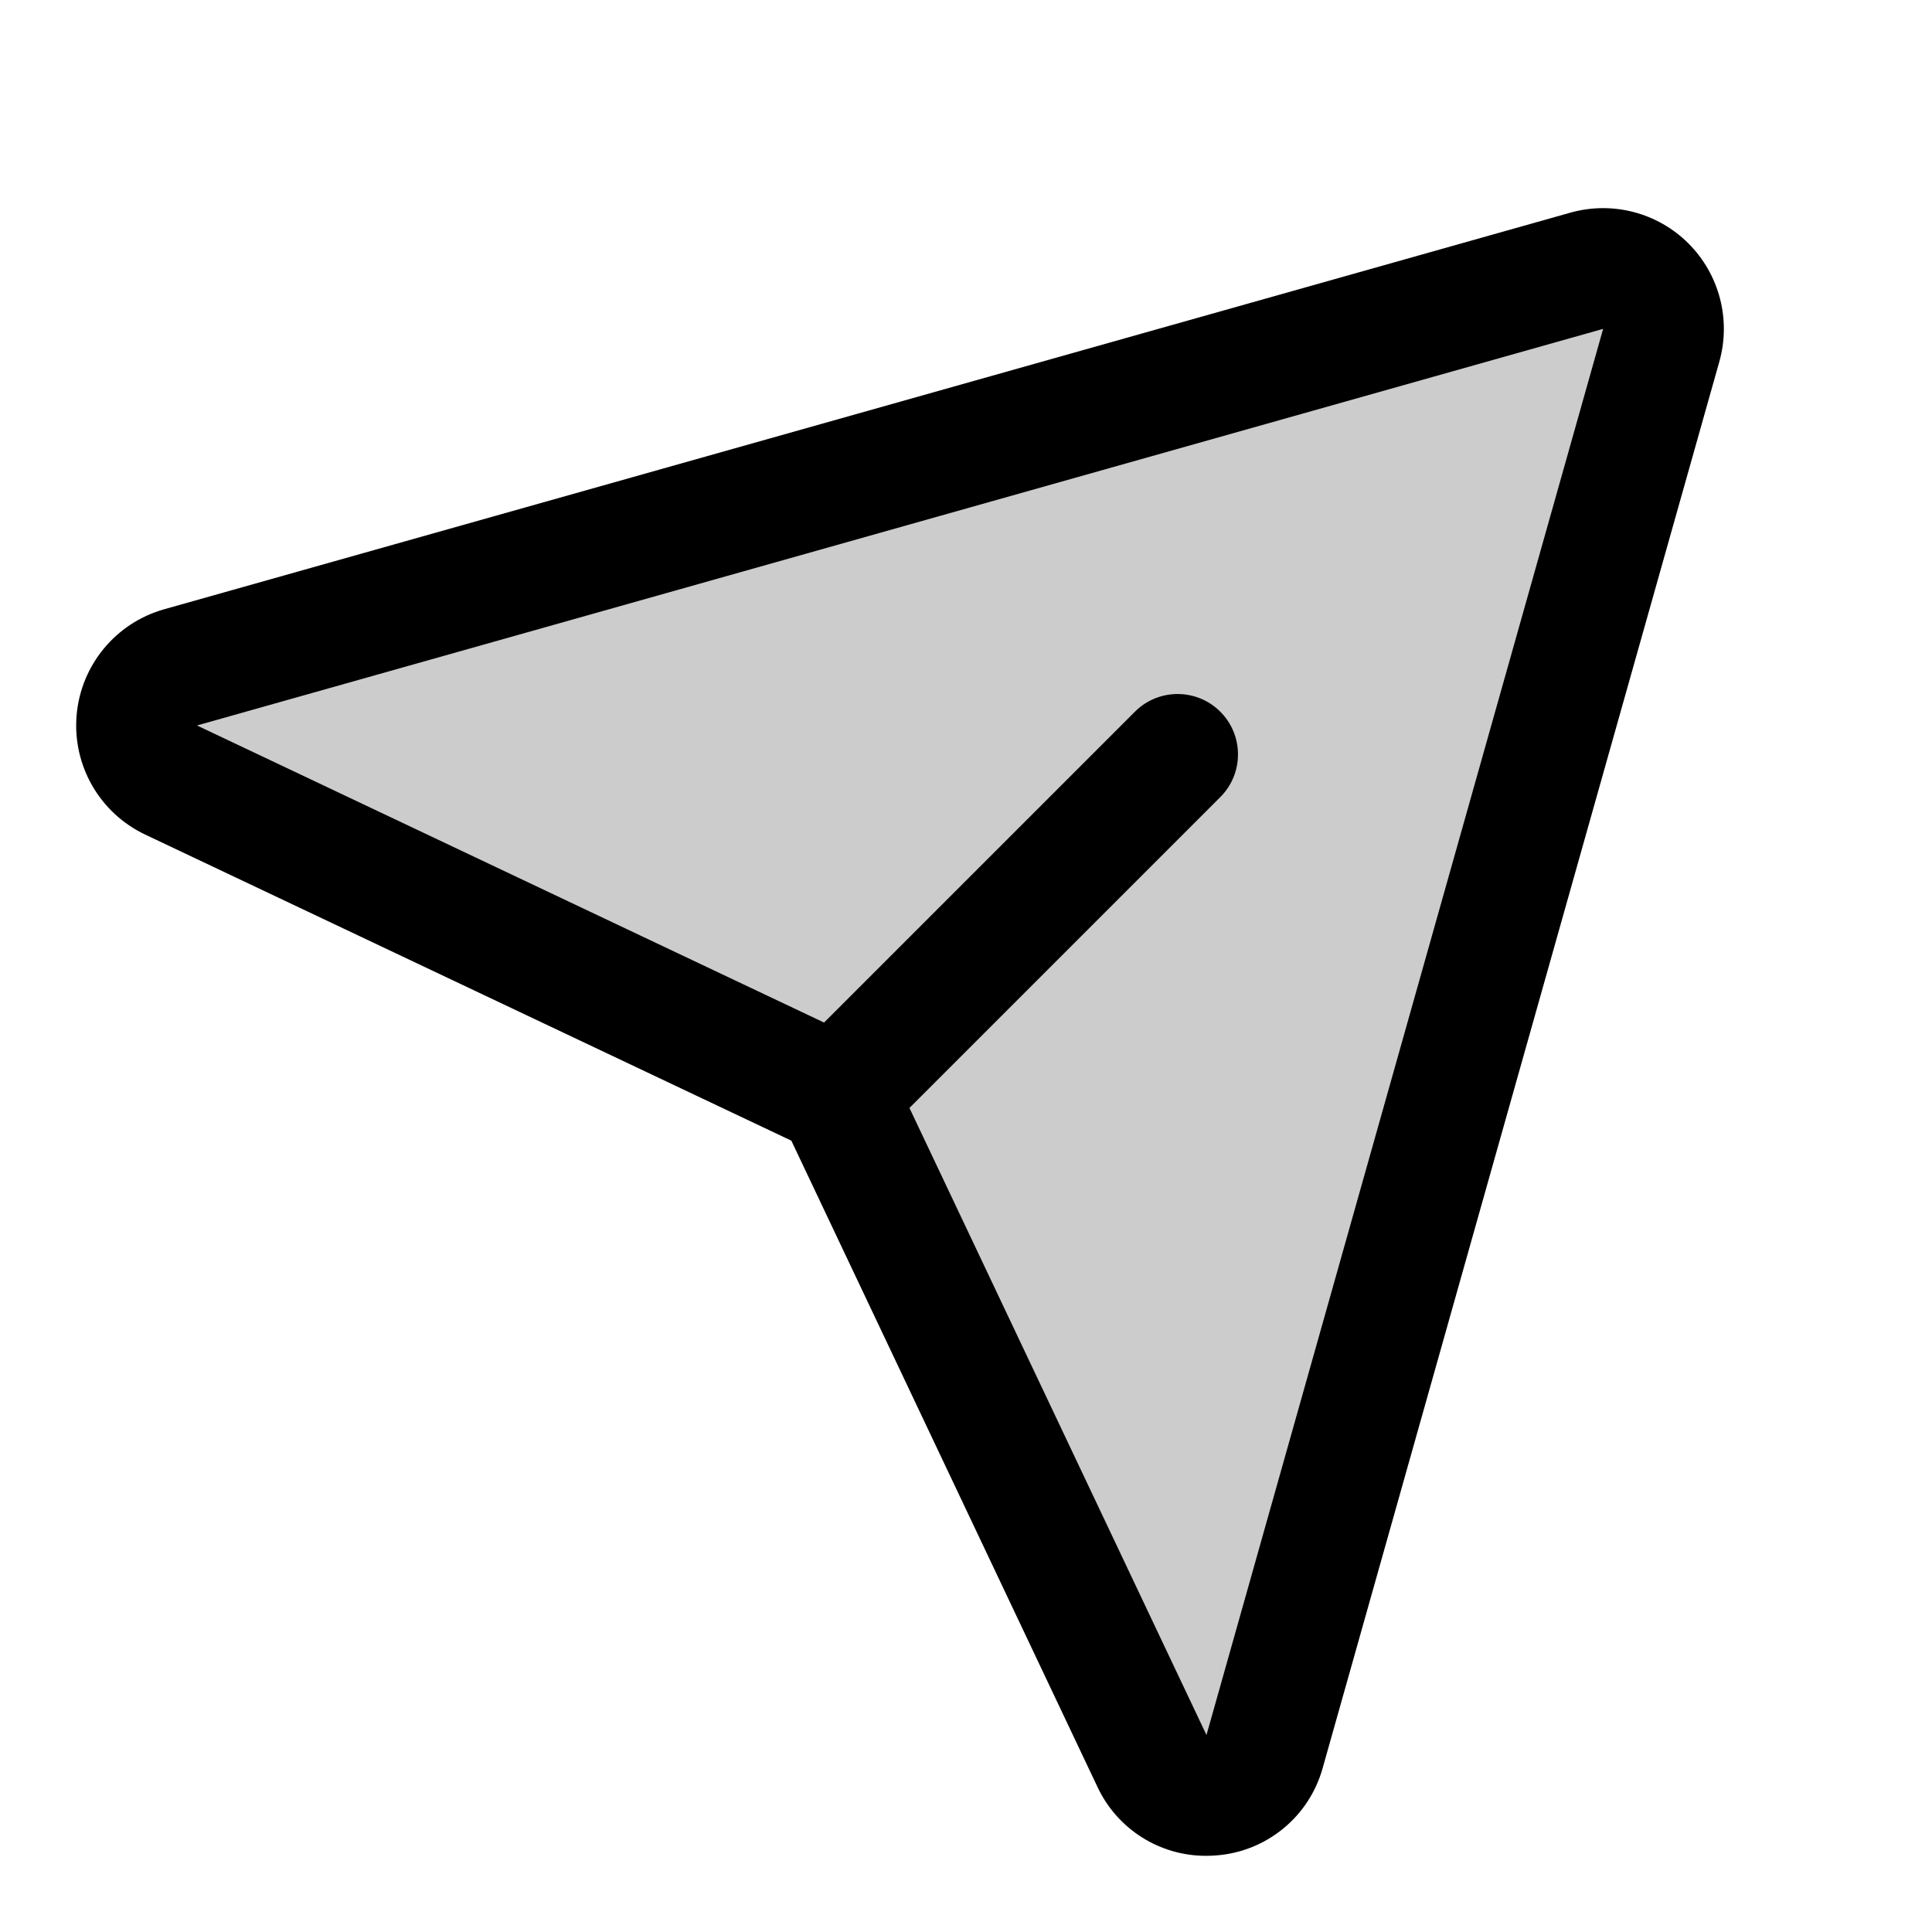
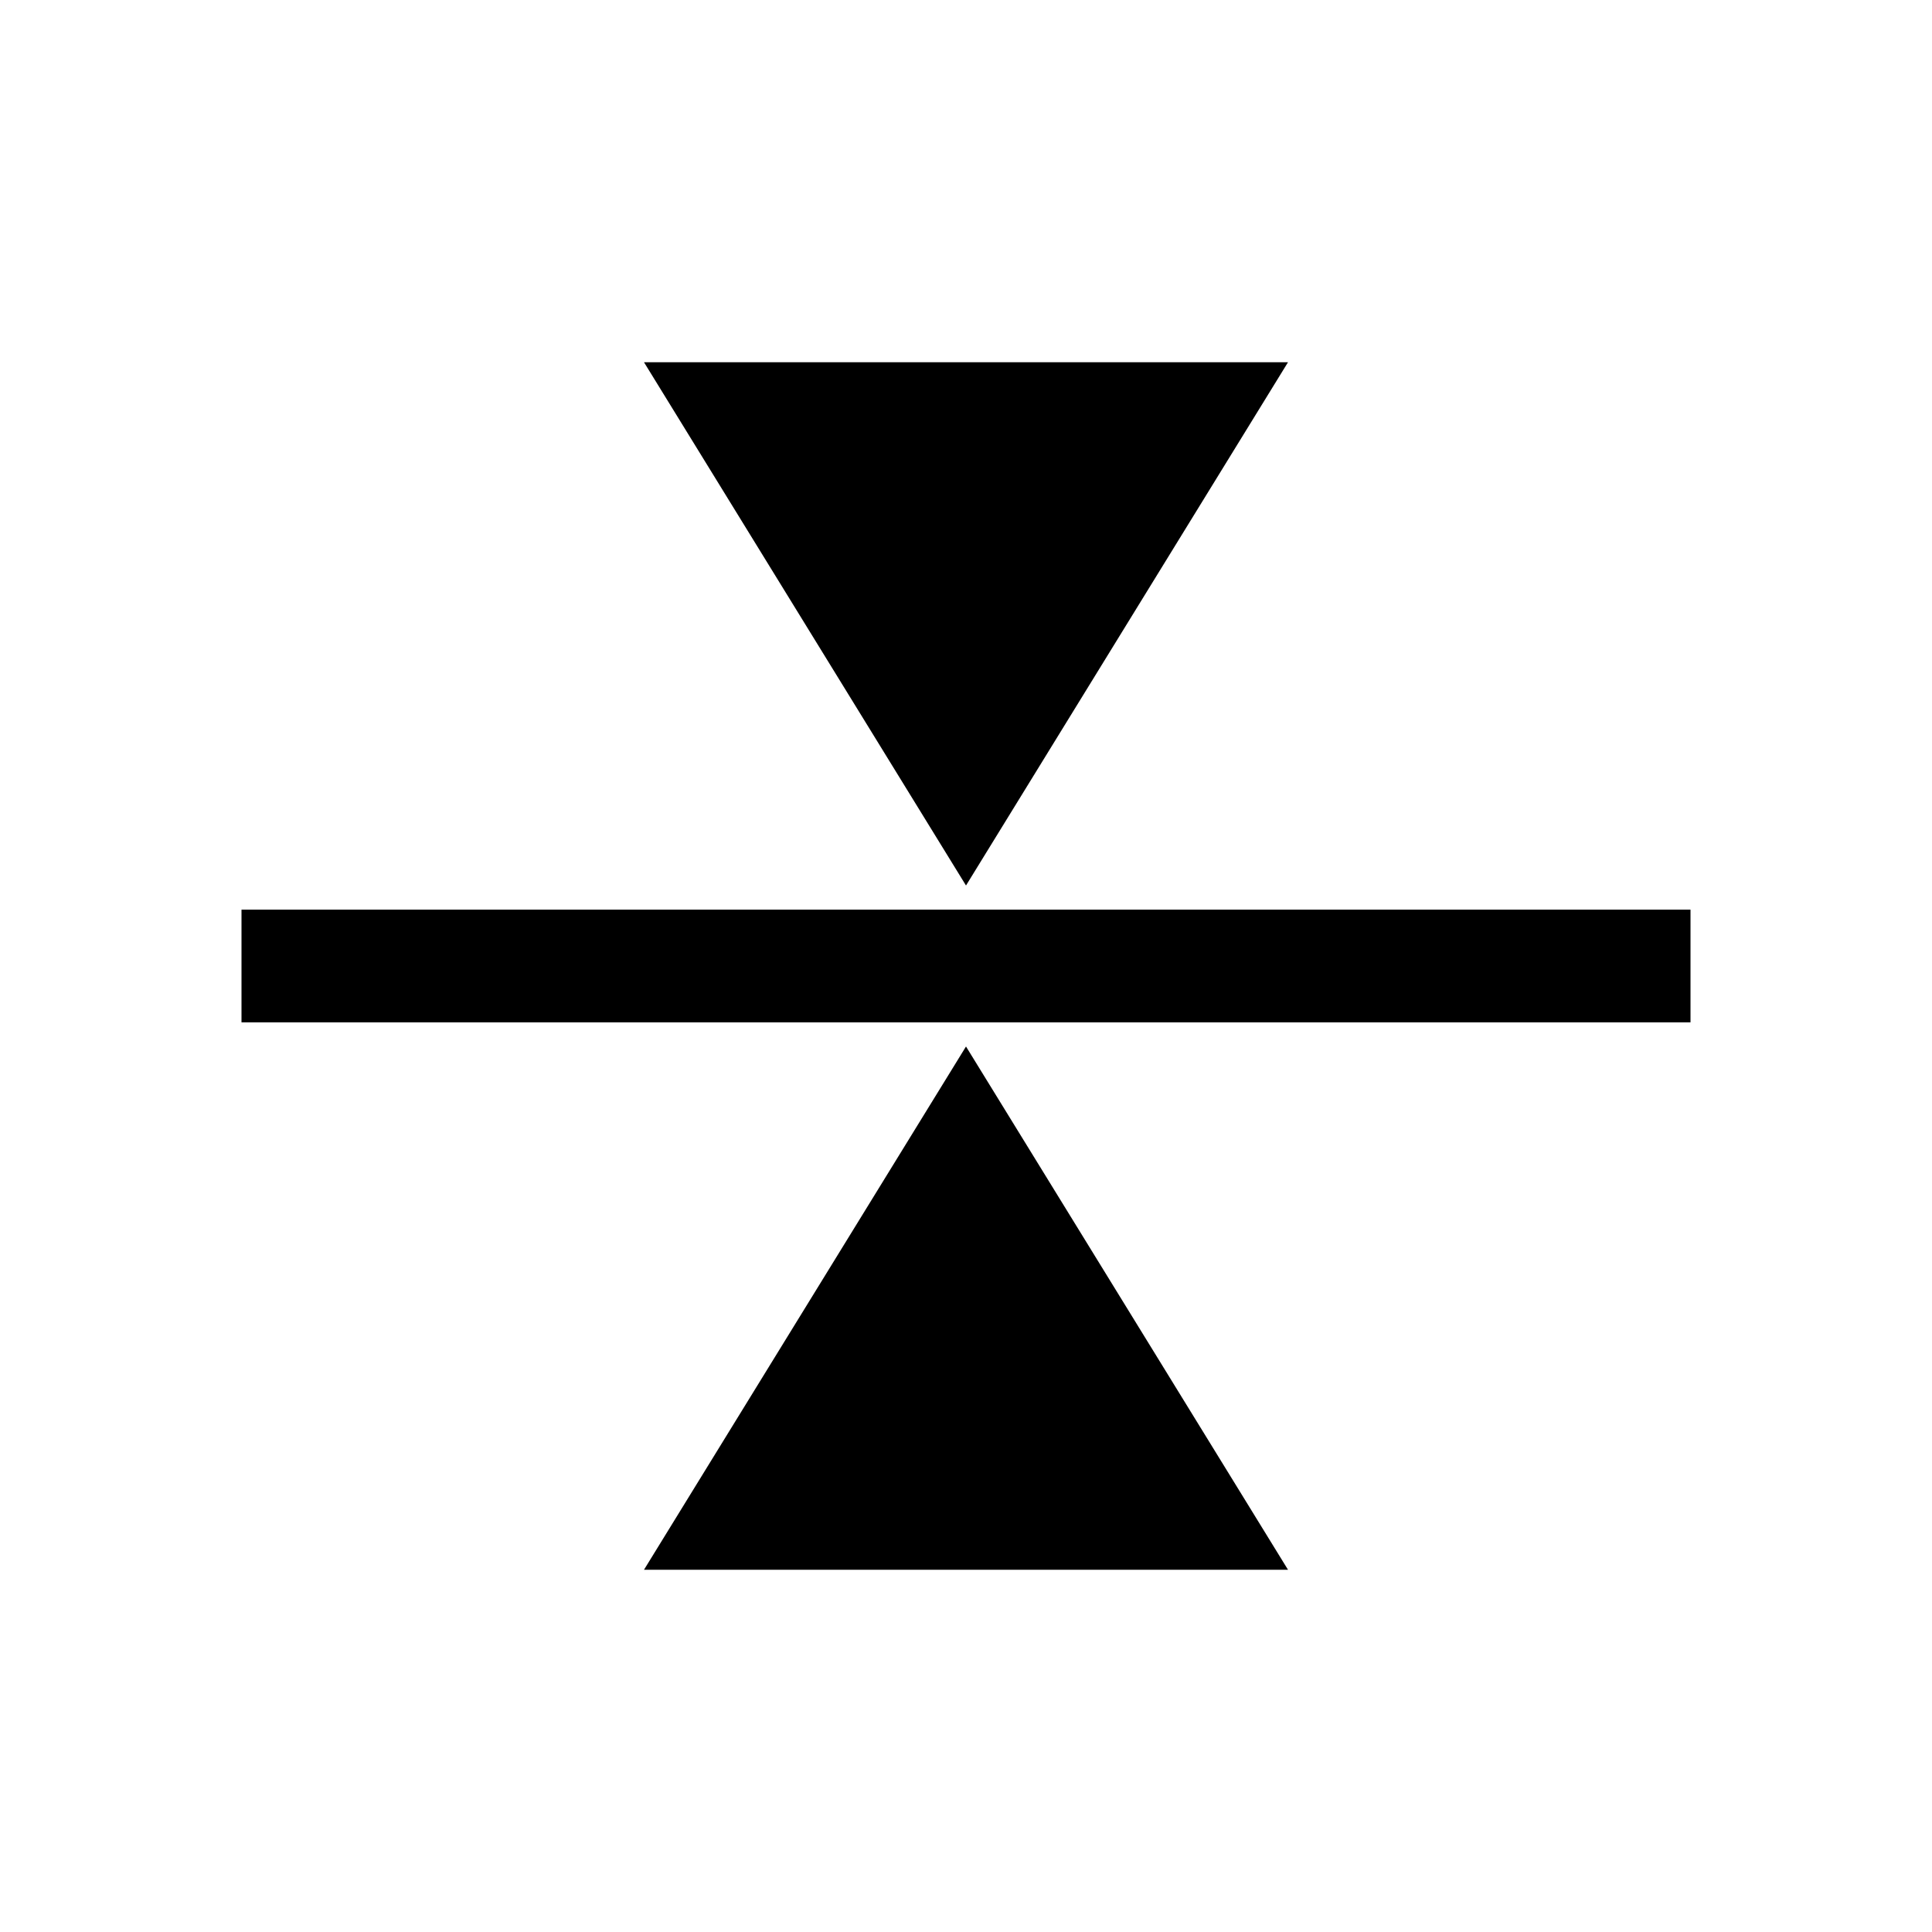
- <svg xmlns="http://www.w3.org/2000/svg" fill="#000000" width="800px" height="800px" viewBox="0 0 256 256" id="Flat">
-   <g opacity="0.2">
-     <path d="M210.251,35.878,23.923,88.432a8,8,0,0,0-1.253,14.93l85.611,40.553a8,8,0,0,1,3.805,3.805L152.639,233.33a8,8,0,0,0,14.93-1.253L220.122,45.749A8,8,0,0,0,210.251,35.878Z" />
-   </g>
-   <path d="M223.736,32.264a16.012,16.012,0,0,0-15.657-4.085L21.751,80.732a15.999,15.999,0,0,0-2.506,29.858l85.611,40.553,40.553,85.611a15.852,15.852,0,0,0,14.414,9.152q.687,0,1.384-.058A15.87,15.87,0,0,0,175.268,234.249L227.821,47.921A16.017,16.017,0,0,0,223.736,32.264Zm-63.871,197.634-39.358-83.09,41.269-41.269a8.001,8.001,0,0,0-11.314-11.314l-41.269,41.269L26.103,96.129,212.423,43.577Z" />
+ <svg xmlns="http://www.w3.org/2000/svg" fill="#000000" viewBox="0 0 24 24" width="24" height="24">
+   <path d="M3.00 12.70 L21.00 12.70 L21.00 11.30 L3.00 11.30 Z" />
+   <path d="M8 4.5 L12 11 L16 4.5 Z" />
+   <path d="M8 19.5 L12 13 L16 19.5 Z" />
</svg>
